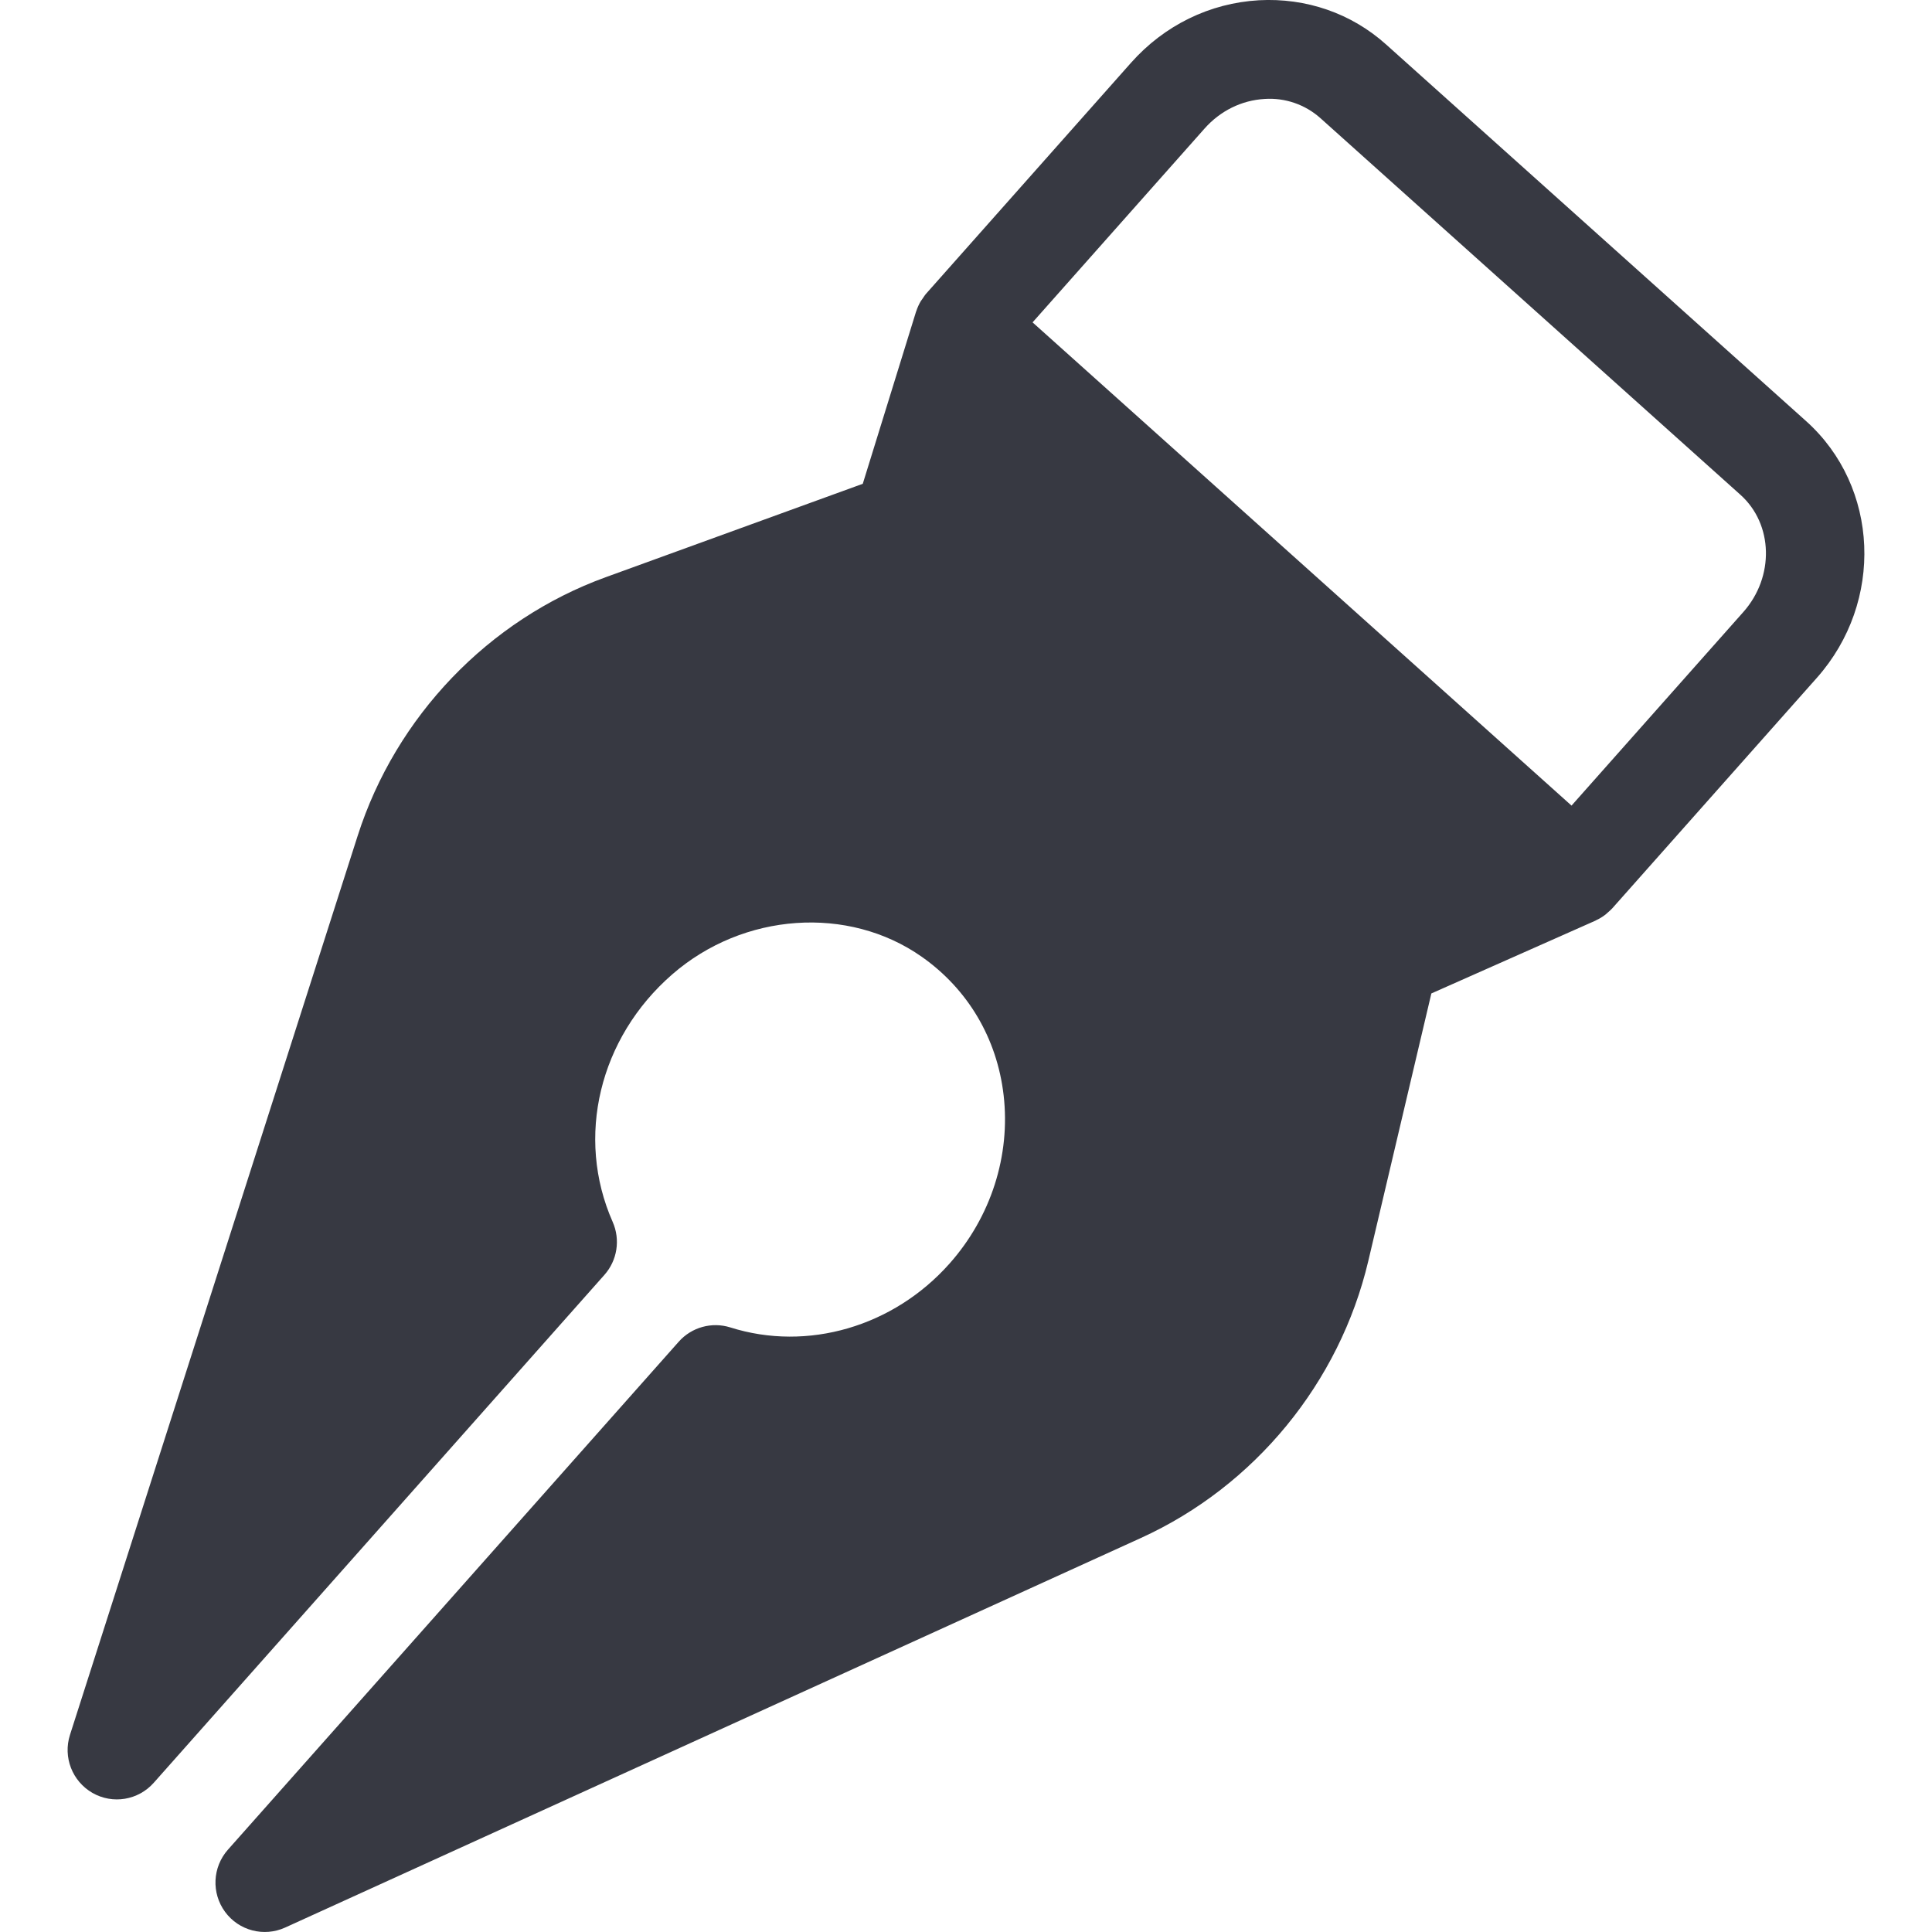
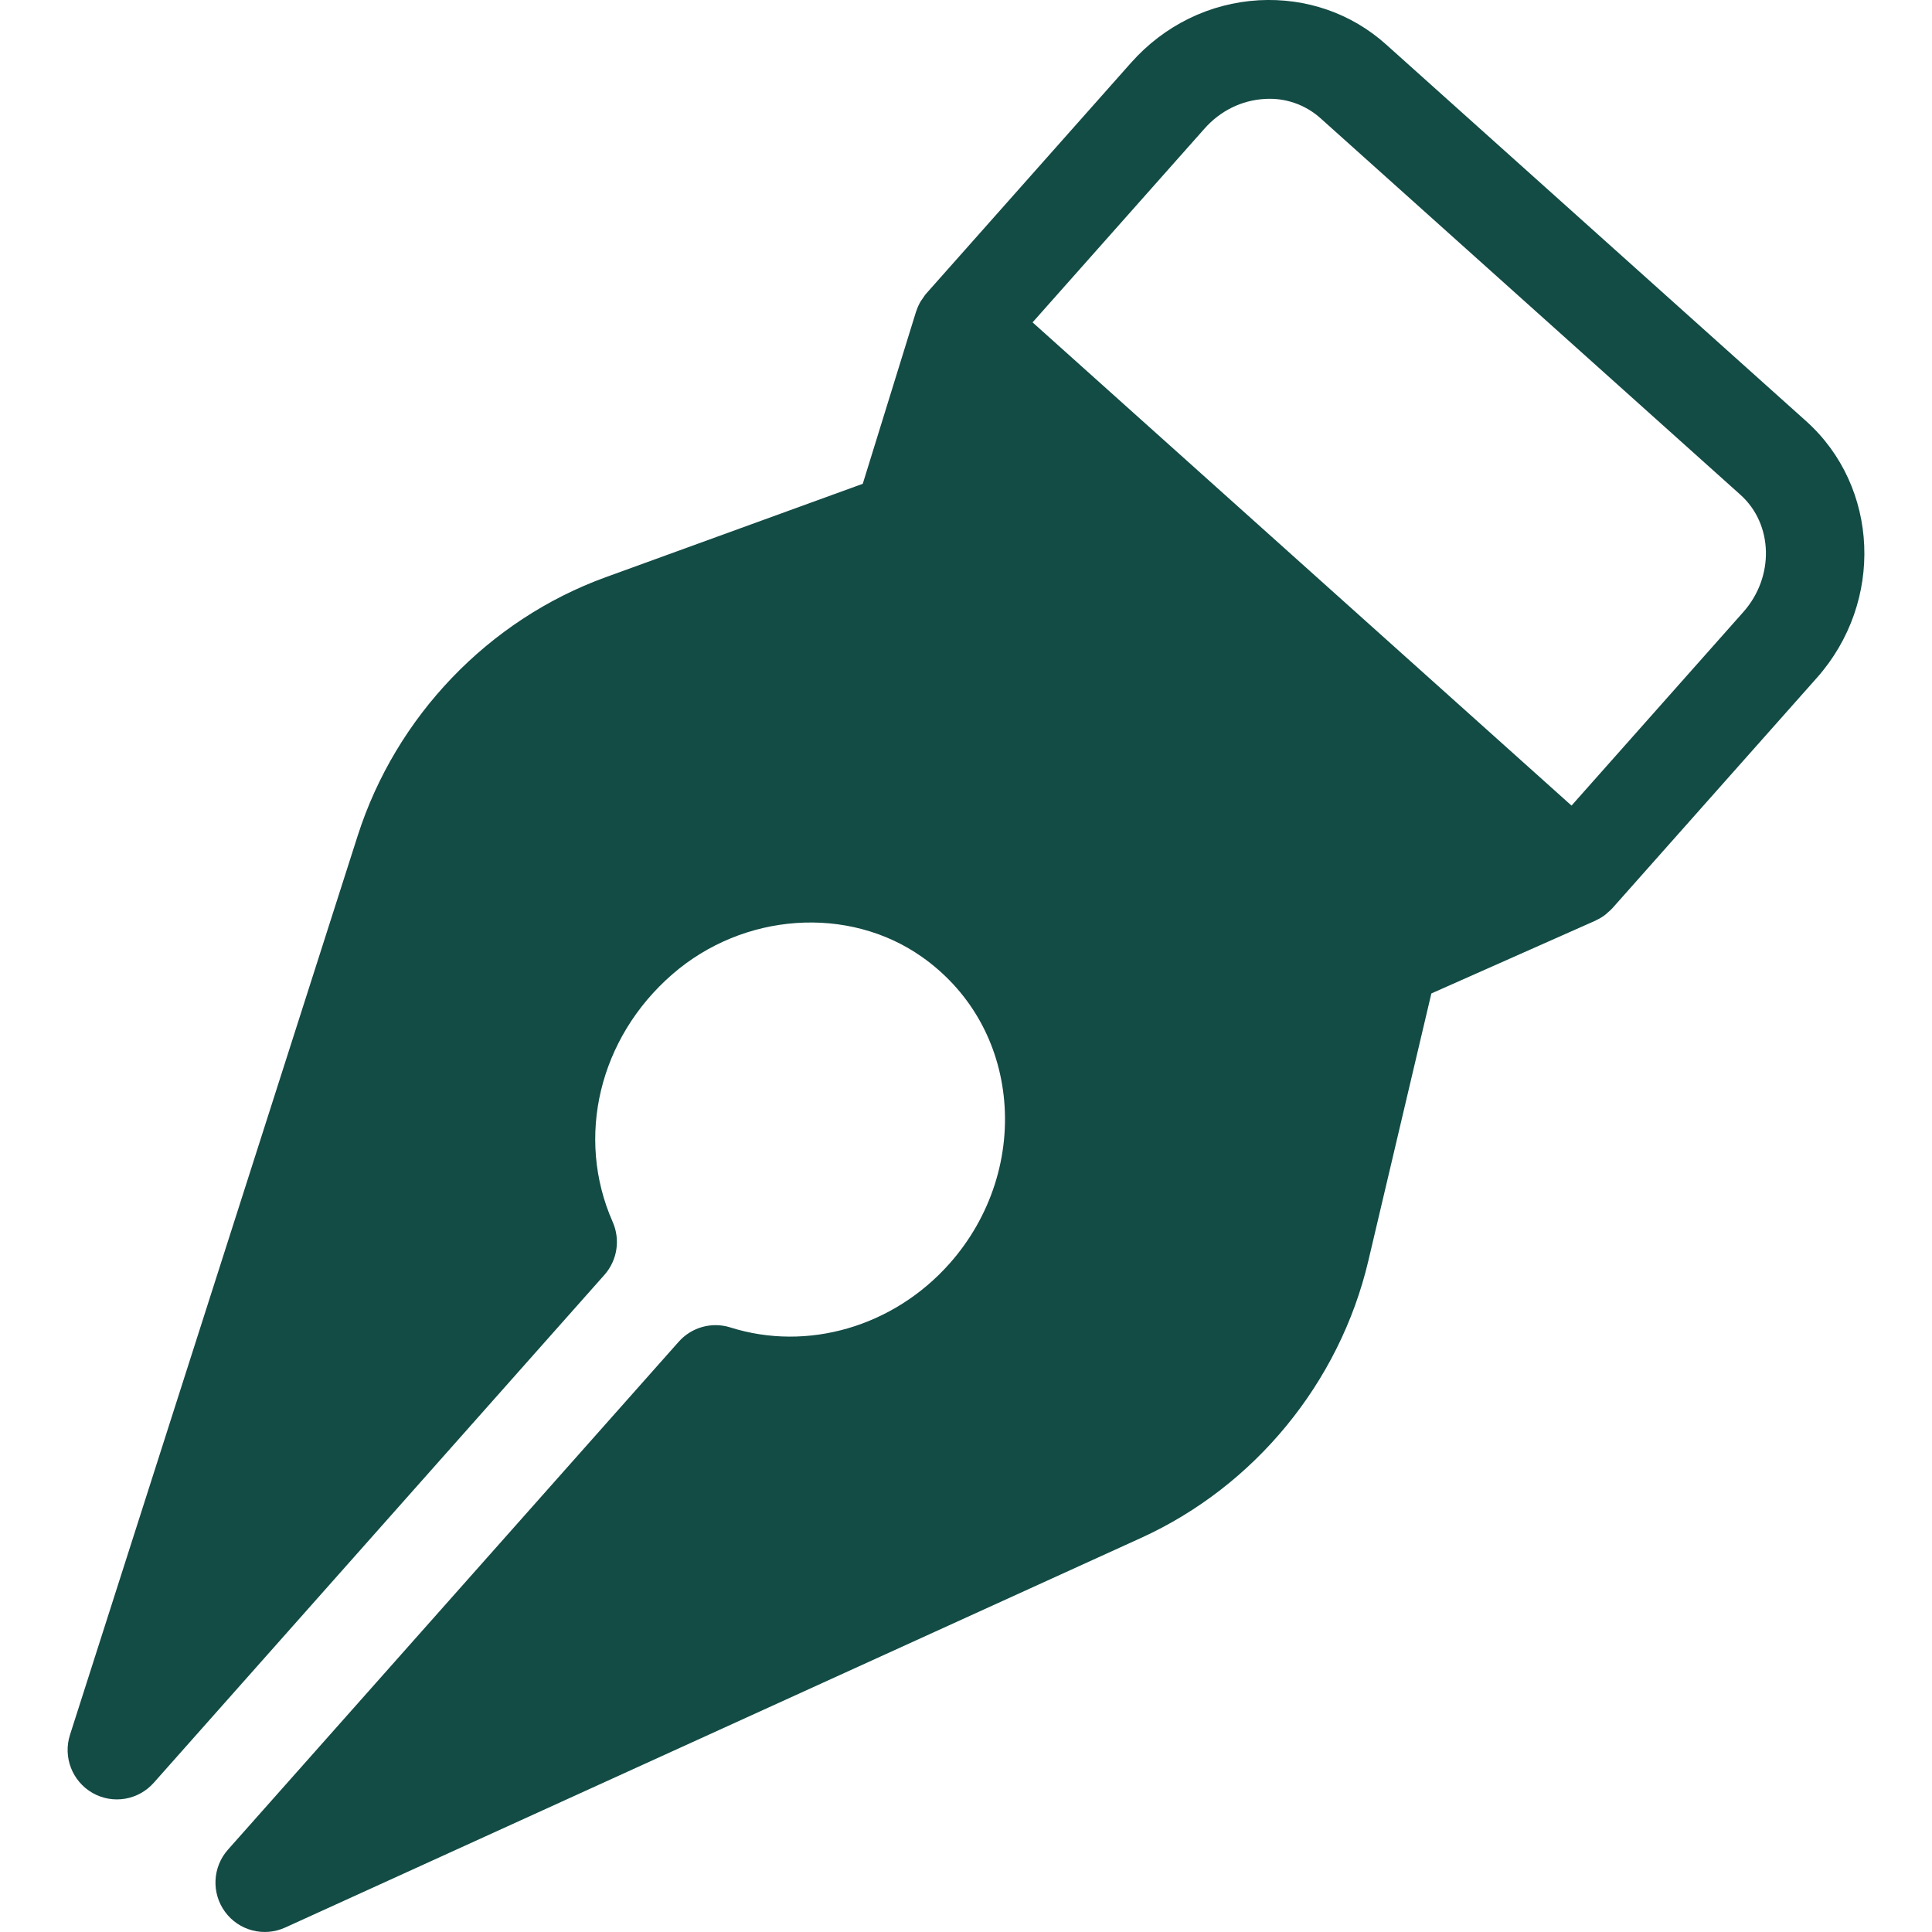
<svg xmlns="http://www.w3.org/2000/svg" width="100" height="100">
-   <path d="M90.235 31.677l-8.893 10.021-27.896-25.012 8.9-10.03c.816-.921 1.921-1.465 3.107-1.534a3.938 3.938 0 0 1 2.891.993l21.742 19.496c1.698 1.524 1.765 4.245.149 6.066m3.249-9.88L71.742 2.3c-1.8-1.615-4.137-2.419-6.58-2.287-2.549.146-4.9 1.297-6.624 3.24L47.946 15.19c-.075.082-.13.174-.19.262-.029.042-.062.08-.089.124-.102.17-.182.348-.242.532-.002.007-.008.015-.011.025l-2.757 8.908-13.311 4.837c-6.057 2.2-10.854 7.202-12.832 13.379L3.622 89.797A2.563 2.563 0 0 0 4.785 92.8c1.048.6 2.368.382 3.17-.52l23.331-26.294c.665-.75.832-1.822.426-2.74-1.935-4.377-.697-9.526 3.083-12.813 3.68-3.202 9.114-3.584 12.92-.907 2.387 1.68 3.891 4.223 4.232 7.159.363 3.127-.657 6.304-2.798 8.716-2.9 3.268-7.355 4.57-11.348 3.306a2.548 2.548 0 0 0-2.67.74L11.797 95.74a2.566 2.566 0 0 0-.148 3.218 2.548 2.548 0 0 0 3.108.813l44.3-20.167c5.882-2.677 10.28-8.037 11.766-14.337l3.264-13.846 8.49-3.767c.012-.006.023-.015.034-.02.175-.081.34-.18.493-.3.035-.026.061-.058.095-.085.086-.075.174-.148.252-.234L94.044 35.08c3.482-3.925 3.231-9.884-.56-13.283" fill="#373942" fill-rule="evenodd" />
+   <path d="M90.235 31.677l-8.893 10.021-27.896-25.012 8.9-10.03c.816-.921 1.921-1.465 3.107-1.534a3.938 3.938 0 0 1 2.891.993l21.742 19.496c1.698 1.524 1.765 4.245.149 6.066m3.249-9.88L71.742 2.3c-1.8-1.615-4.137-2.419-6.58-2.287-2.549.146-4.9 1.297-6.624 3.24L47.946 15.19c-.075.082-.13.174-.19.262-.029.042-.062.08-.089.124-.102.17-.182.348-.242.532-.002.007-.008.015-.011.025l-2.757 8.908-13.311 4.837c-6.057 2.2-10.854 7.202-12.832 13.379L3.622 89.797A2.563 2.563 0 0 0 4.785 92.8c1.048.6 2.368.382 3.17-.52l23.331-26.294c.665-.75.832-1.822.426-2.74-1.935-4.377-.697-9.526 3.083-12.813 3.68-3.202 9.114-3.584 12.92-.907 2.387 1.68 3.891 4.223 4.232 7.159.363 3.127-.657 6.304-2.798 8.716-2.9 3.268-7.355 4.57-11.348 3.306a2.548 2.548 0 0 0-2.67.74L11.797 95.74a2.566 2.566 0 0 0-.148 3.218 2.548 2.548 0 0 0 3.108.813l44.3-20.167c5.882-2.677 10.28-8.037 11.766-14.337l3.264-13.846 8.49-3.767c.012-.006.023-.015.034-.02.175-.081.34-.18.493-.3.035-.026.061-.058.095-.085.086-.075.174-.148.252-.234L94.044 35.08c3.482-3.925 3.231-9.884-.56-13.283" fill="#134B45" fill-rule="evenodd" />
</svg>
